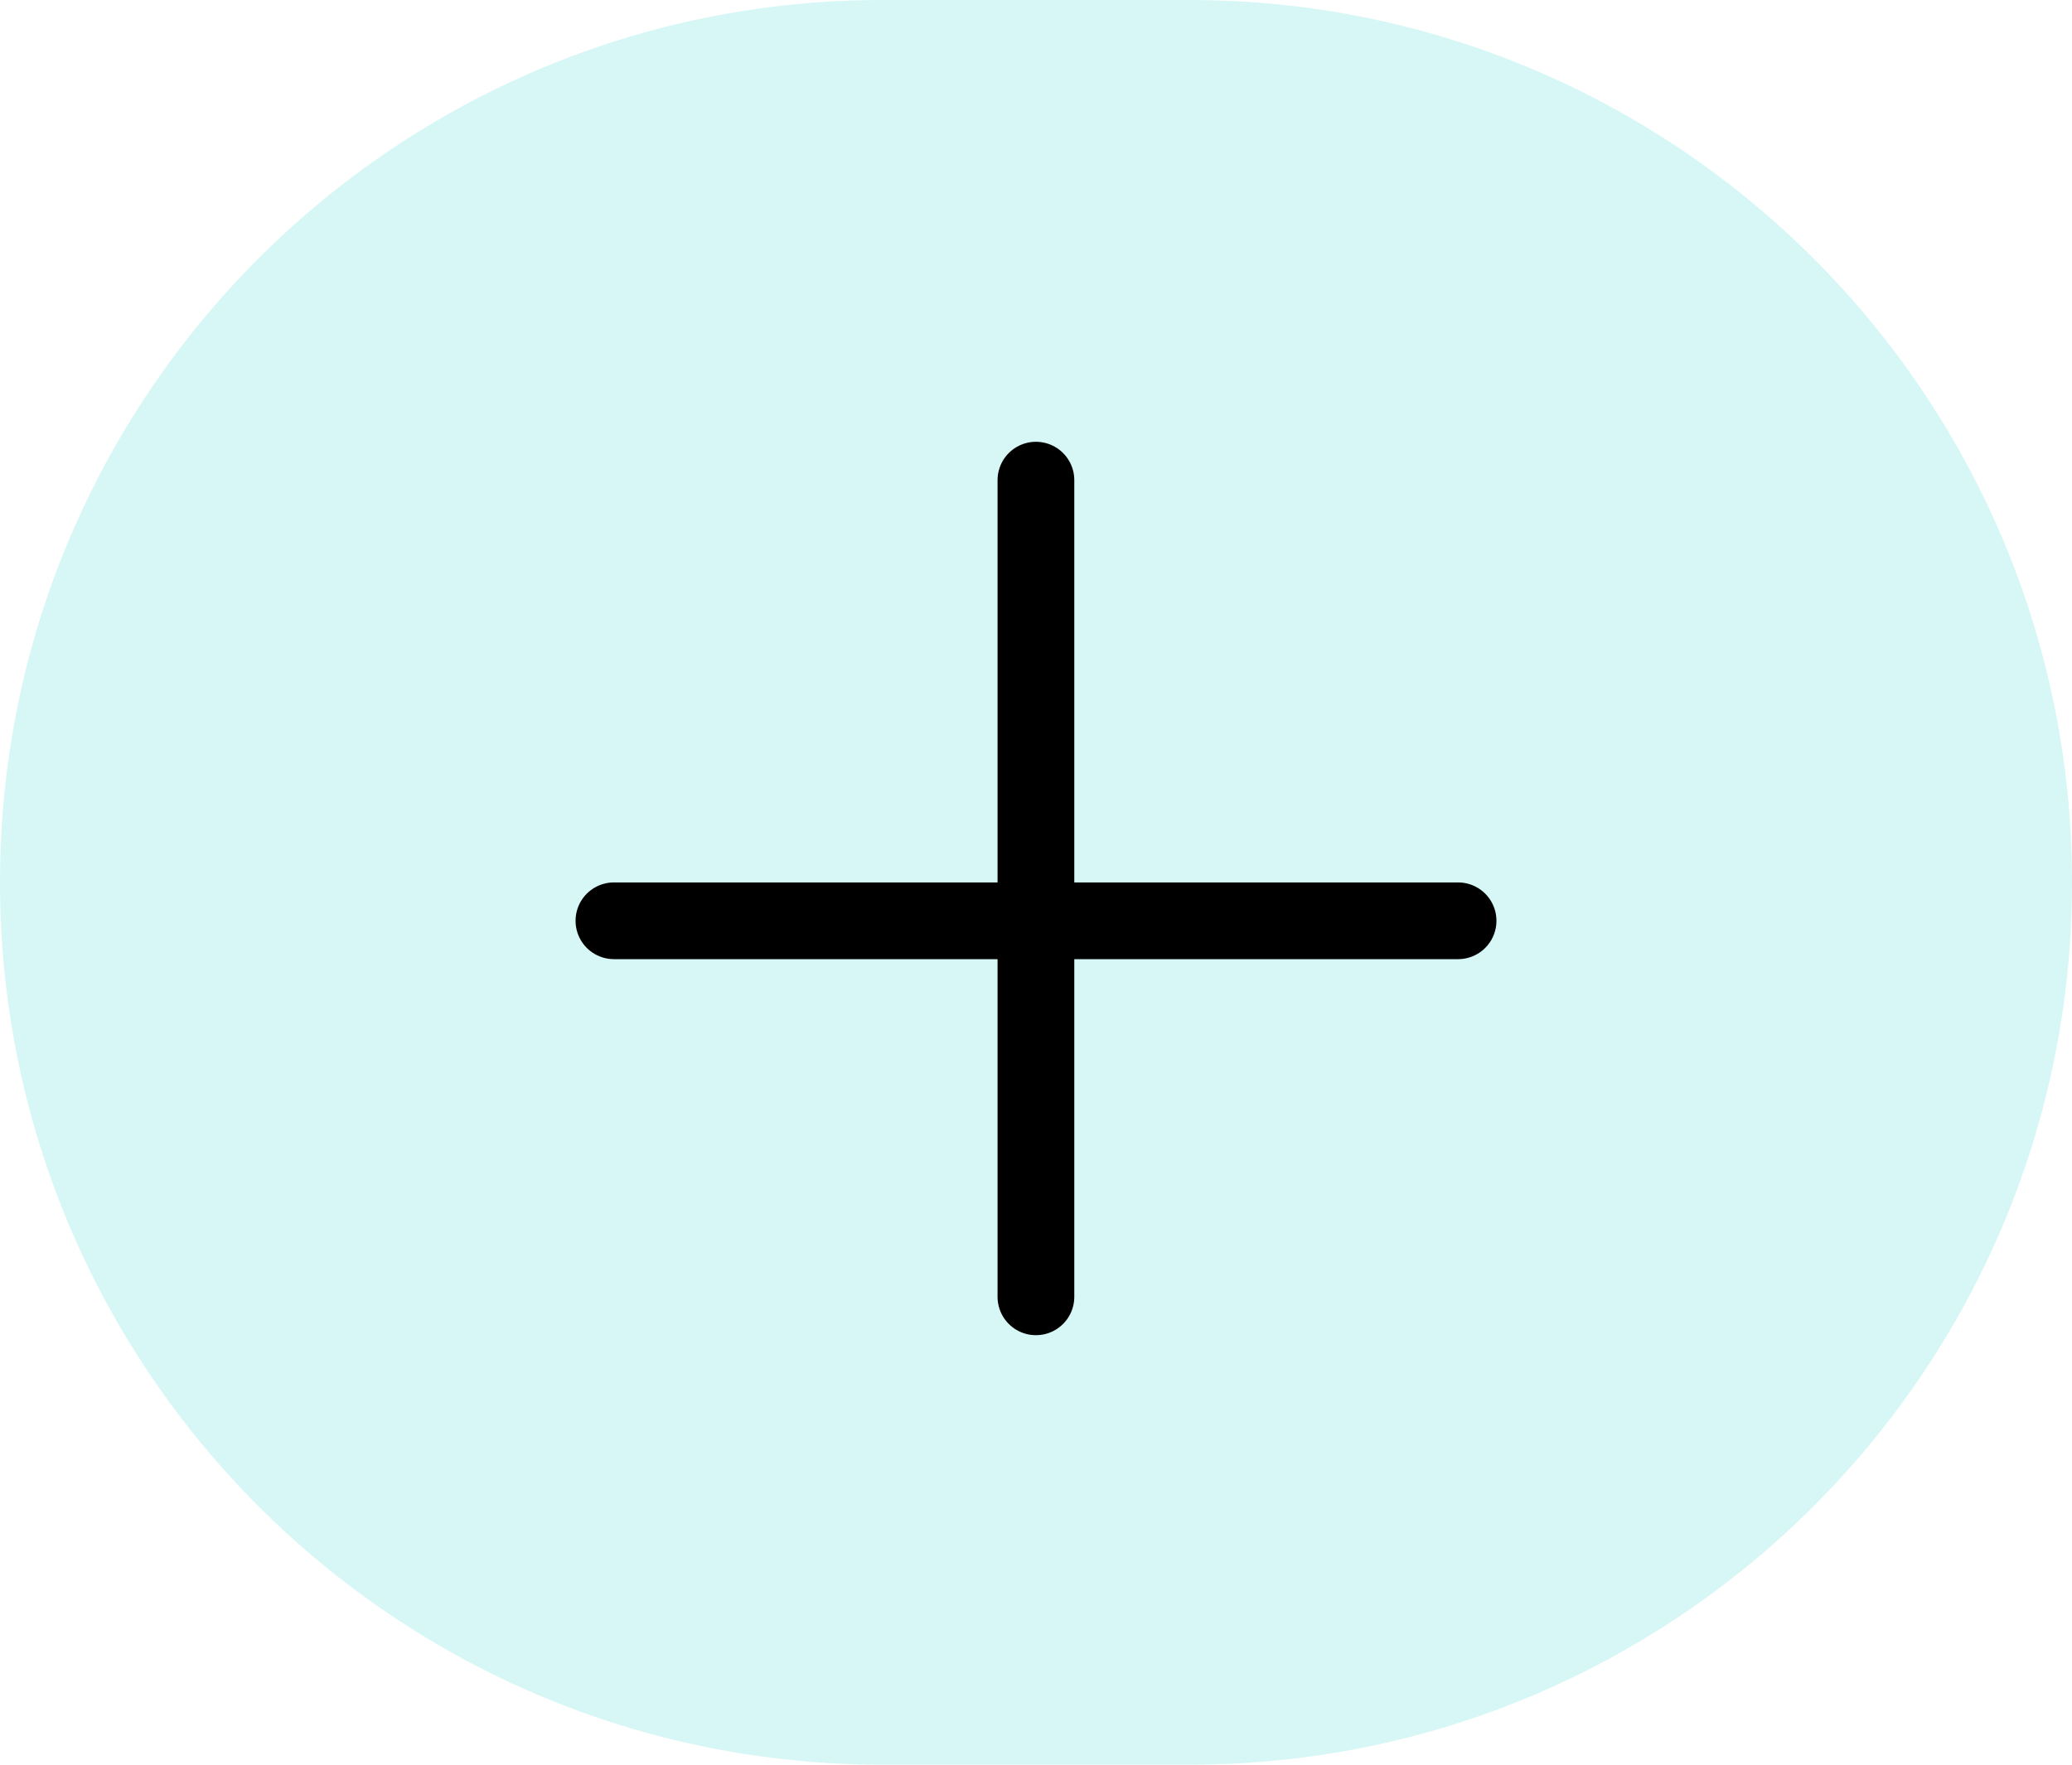
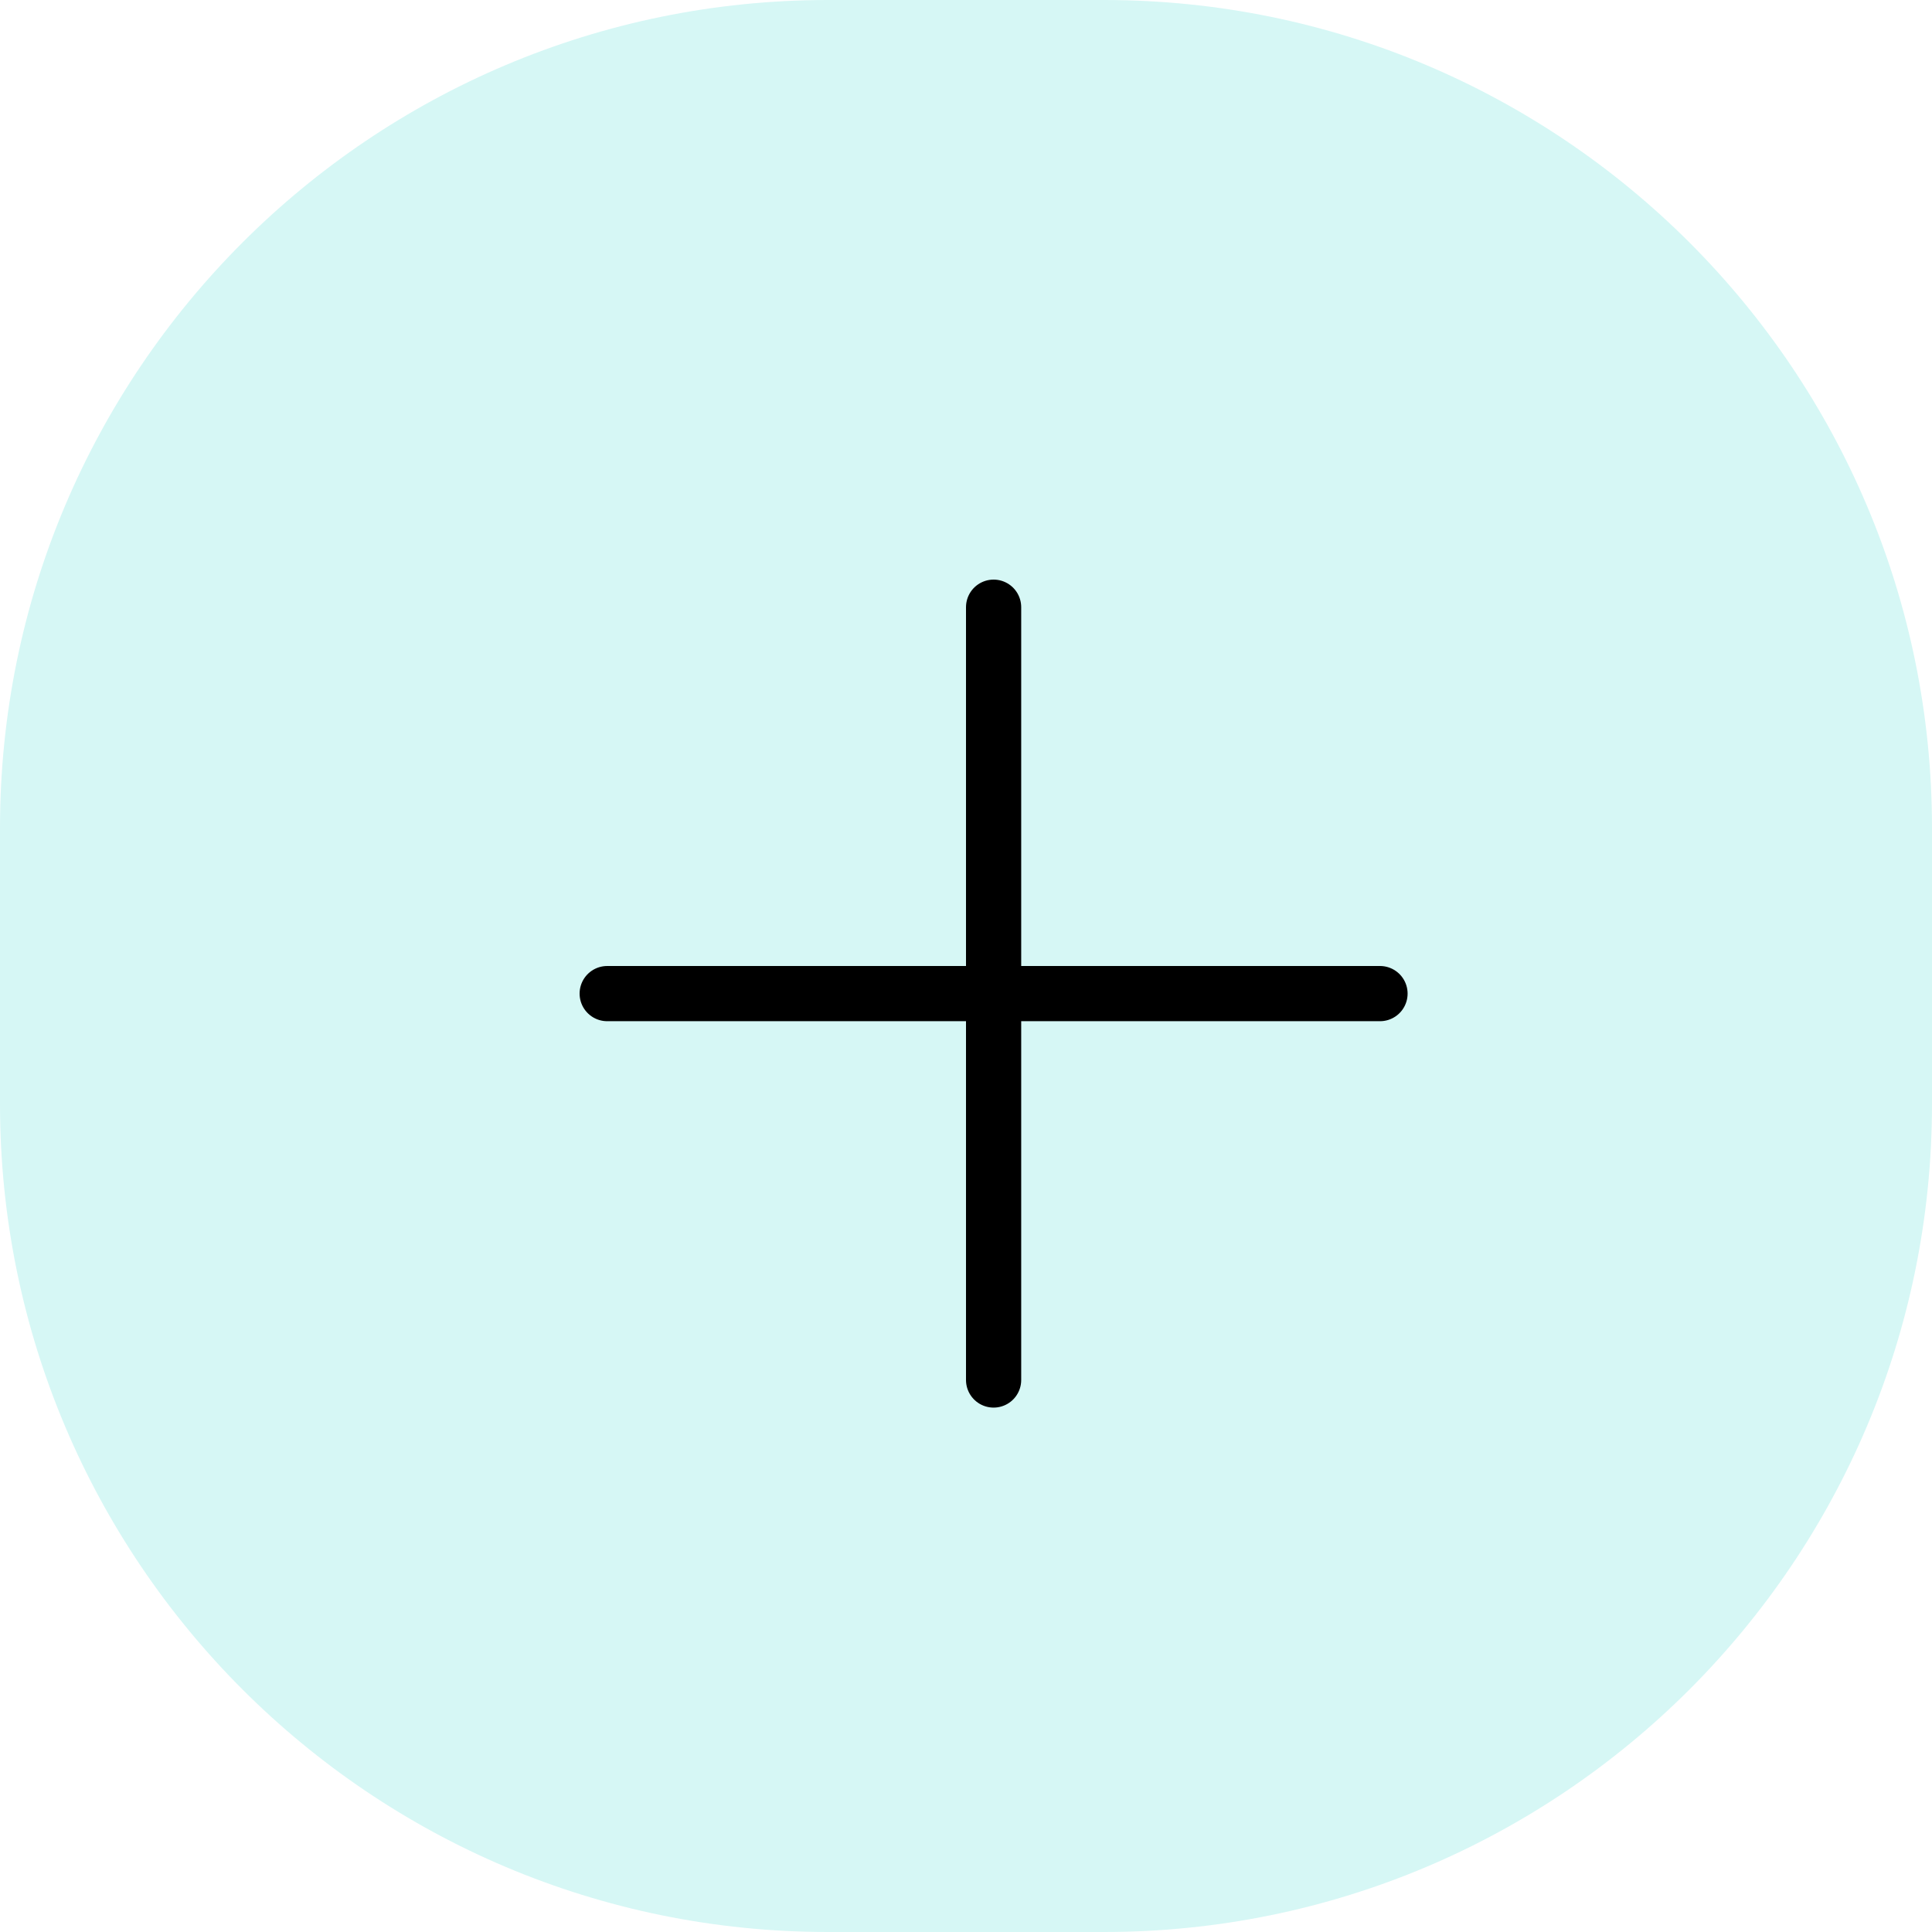
- <svg xmlns="http://www.w3.org/2000/svg" width="27" height="23" viewBox="0 0 27 23">
-   <g id="Group_7944" data-name="Group 7944" transform="translate(-0.001 0.001)">
-     <rect id="Rectangle_3386" data-name="Rectangle 3386" width="23" height="27" rx="11.5" transform="translate(27.001 -0.001) rotate(90)" fill="#d6f7f5" />
-     <g id="Group_7836" data-name="Group 7836" transform="translate(8 6.257)">
-       <g id="Group_7895" data-name="Group 7895" transform="translate(0 0)">
-         <line id="Line_9" data-name="Line 9" x2="11" transform="translate(0.001 5.743)" fill="none" stroke="#000" stroke-linecap="round" stroke-width="1" />
-         <line id="Line_10" data-name="Line 10" x2="10.644" transform="translate(5.5) rotate(90)" fill="none" stroke="#000" stroke-linecap="round" stroke-width="1" />
-       </g>
+ <svg xmlns="http://www.w3.org/2000/svg" width="35" height="35" viewBox="0 0 35 35">
+   <g id="Group_9016" data-name="Group 9016" transform="translate(-1181.303 -689.5)">
+     <rect id="Rectangle_3442" data-name="Rectangle 3442" width="35" height="35" rx="15" transform="translate(1216.303 689.5) rotate(90)" fill="#d6f7f5" />
+     <g id="Group_7966" data-name="Group 7966" transform="translate(824.803 39)">
+       <line id="Line_9" data-name="Line 9" x2="14" transform="translate(367.5 668.5)" fill="none" stroke="#000" stroke-linecap="round" stroke-width="1" />
+       <line id="Line_10" data-name="Line 10" x2="14" transform="translate(374.5 661.5) rotate(90)" fill="none" stroke="#000" stroke-linecap="round" stroke-width="1" />
    </g>
  </g>
</svg>
